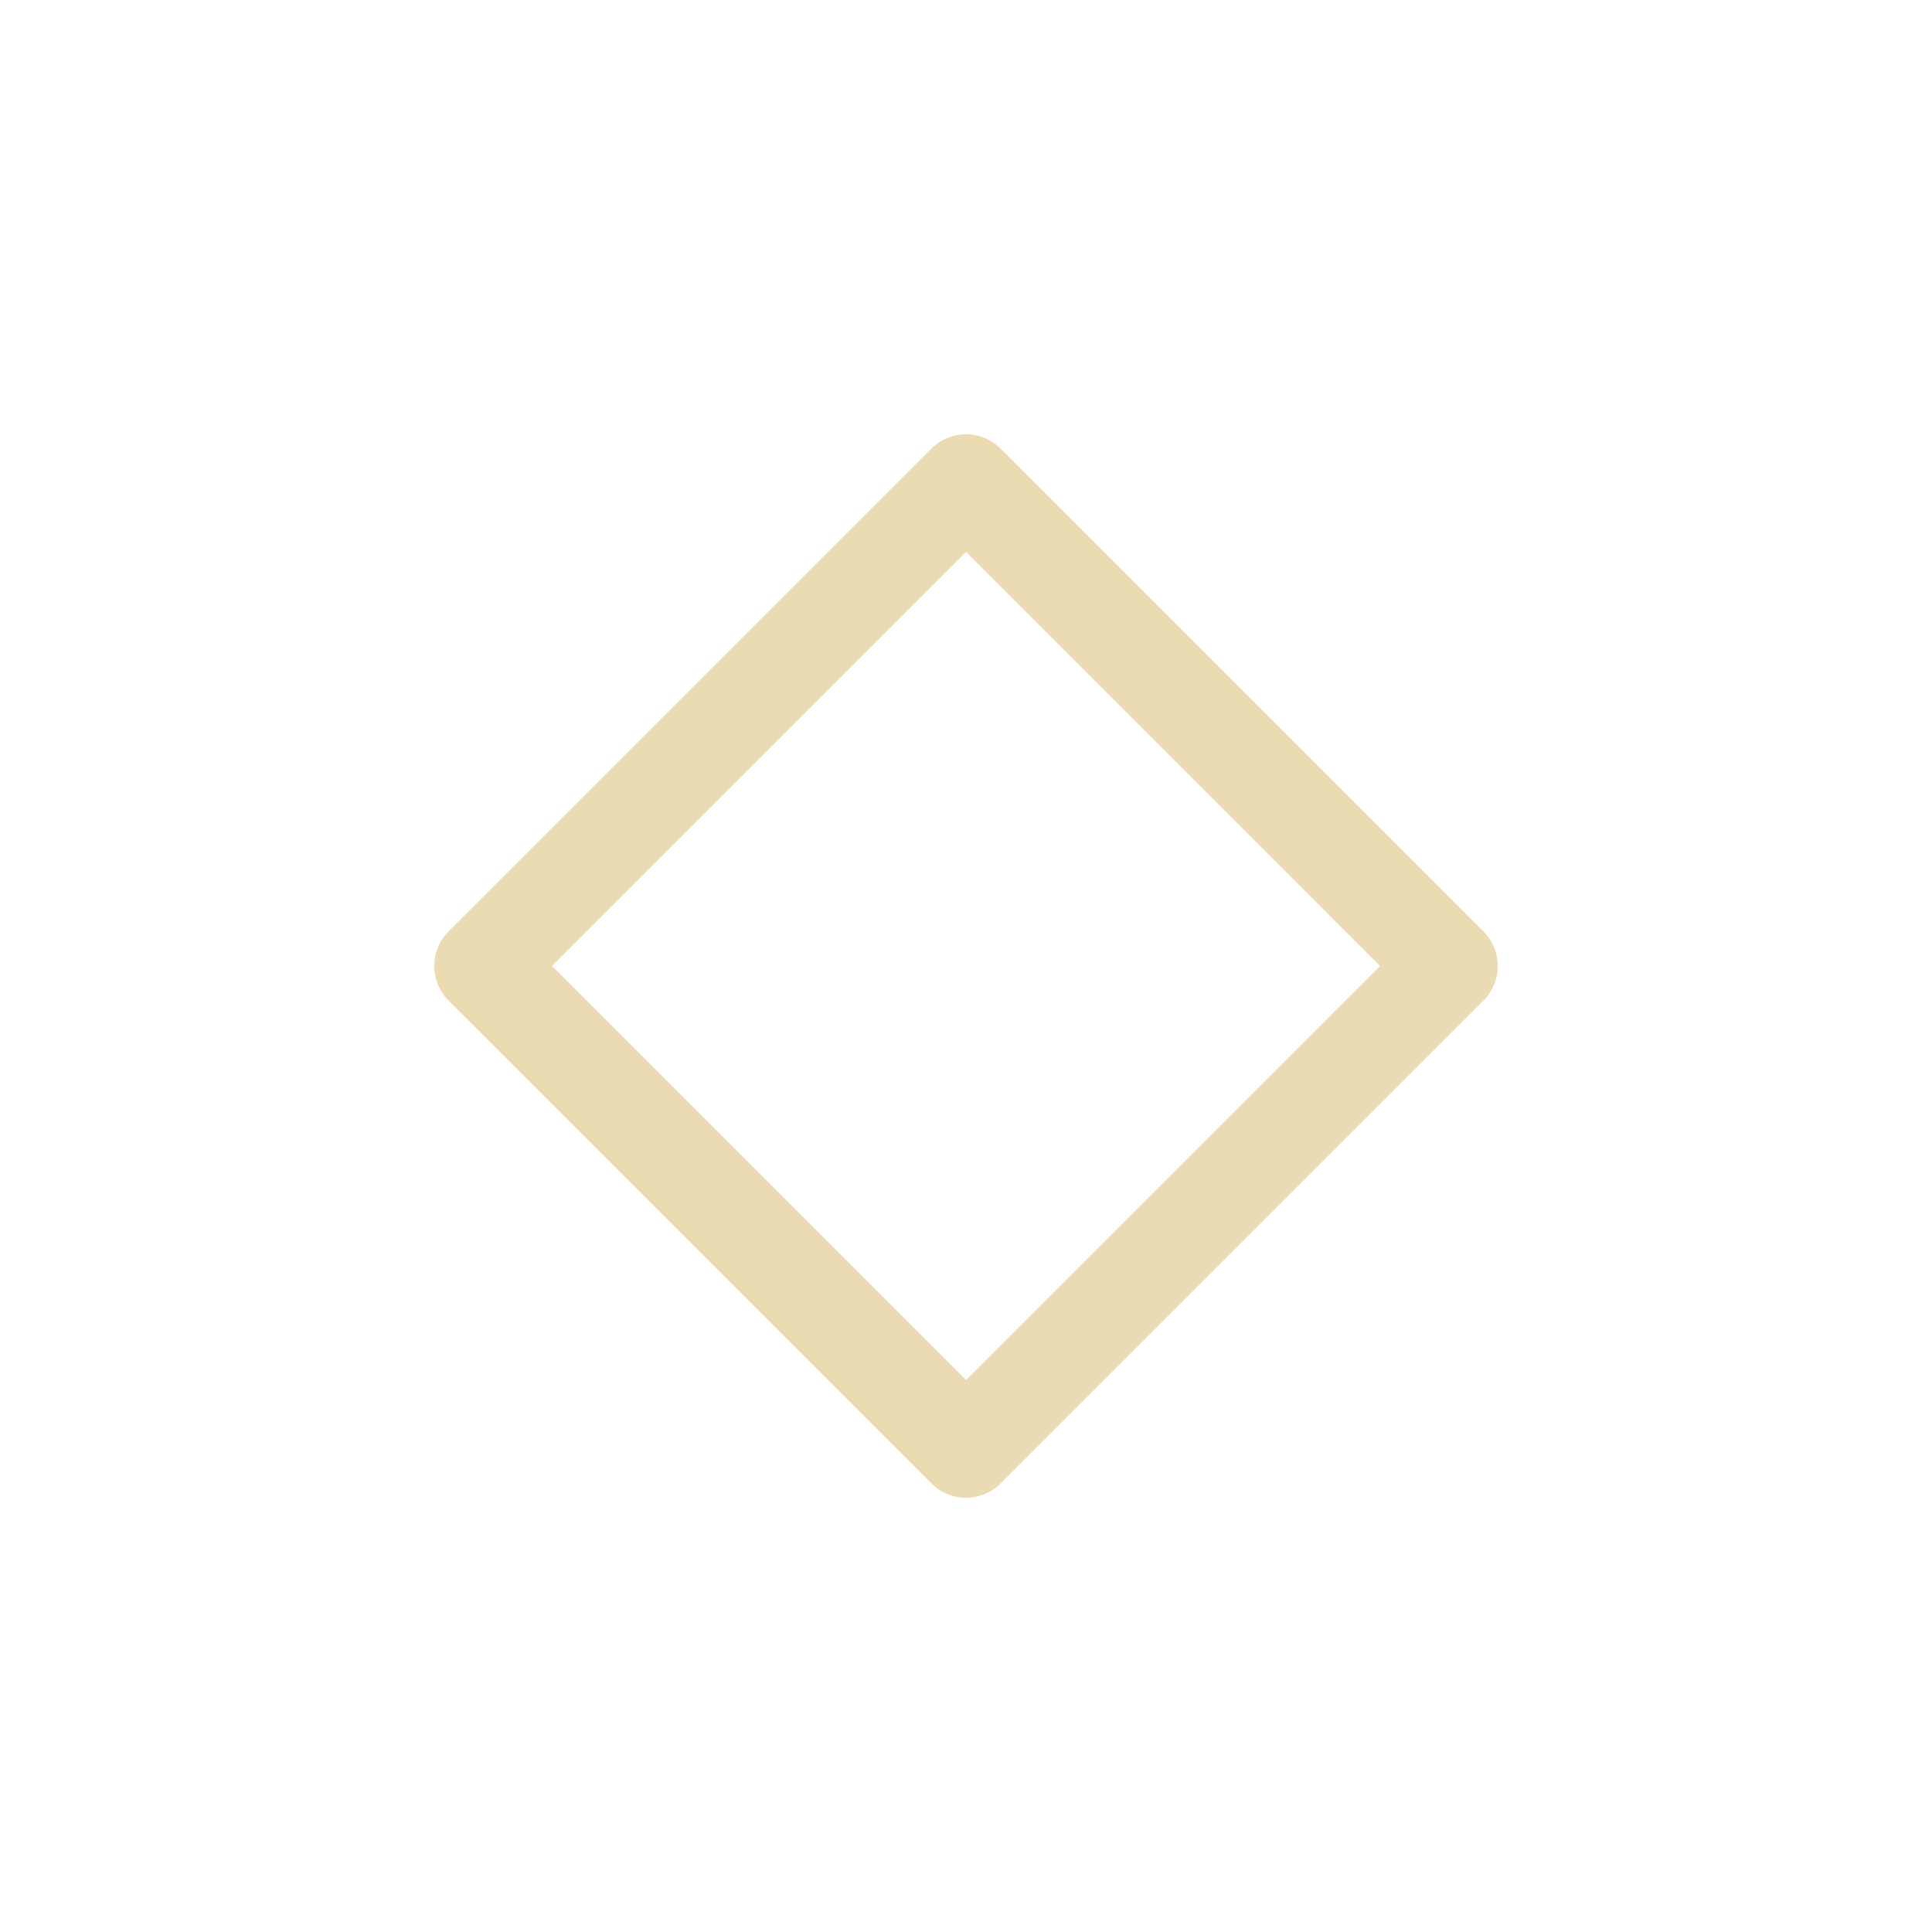
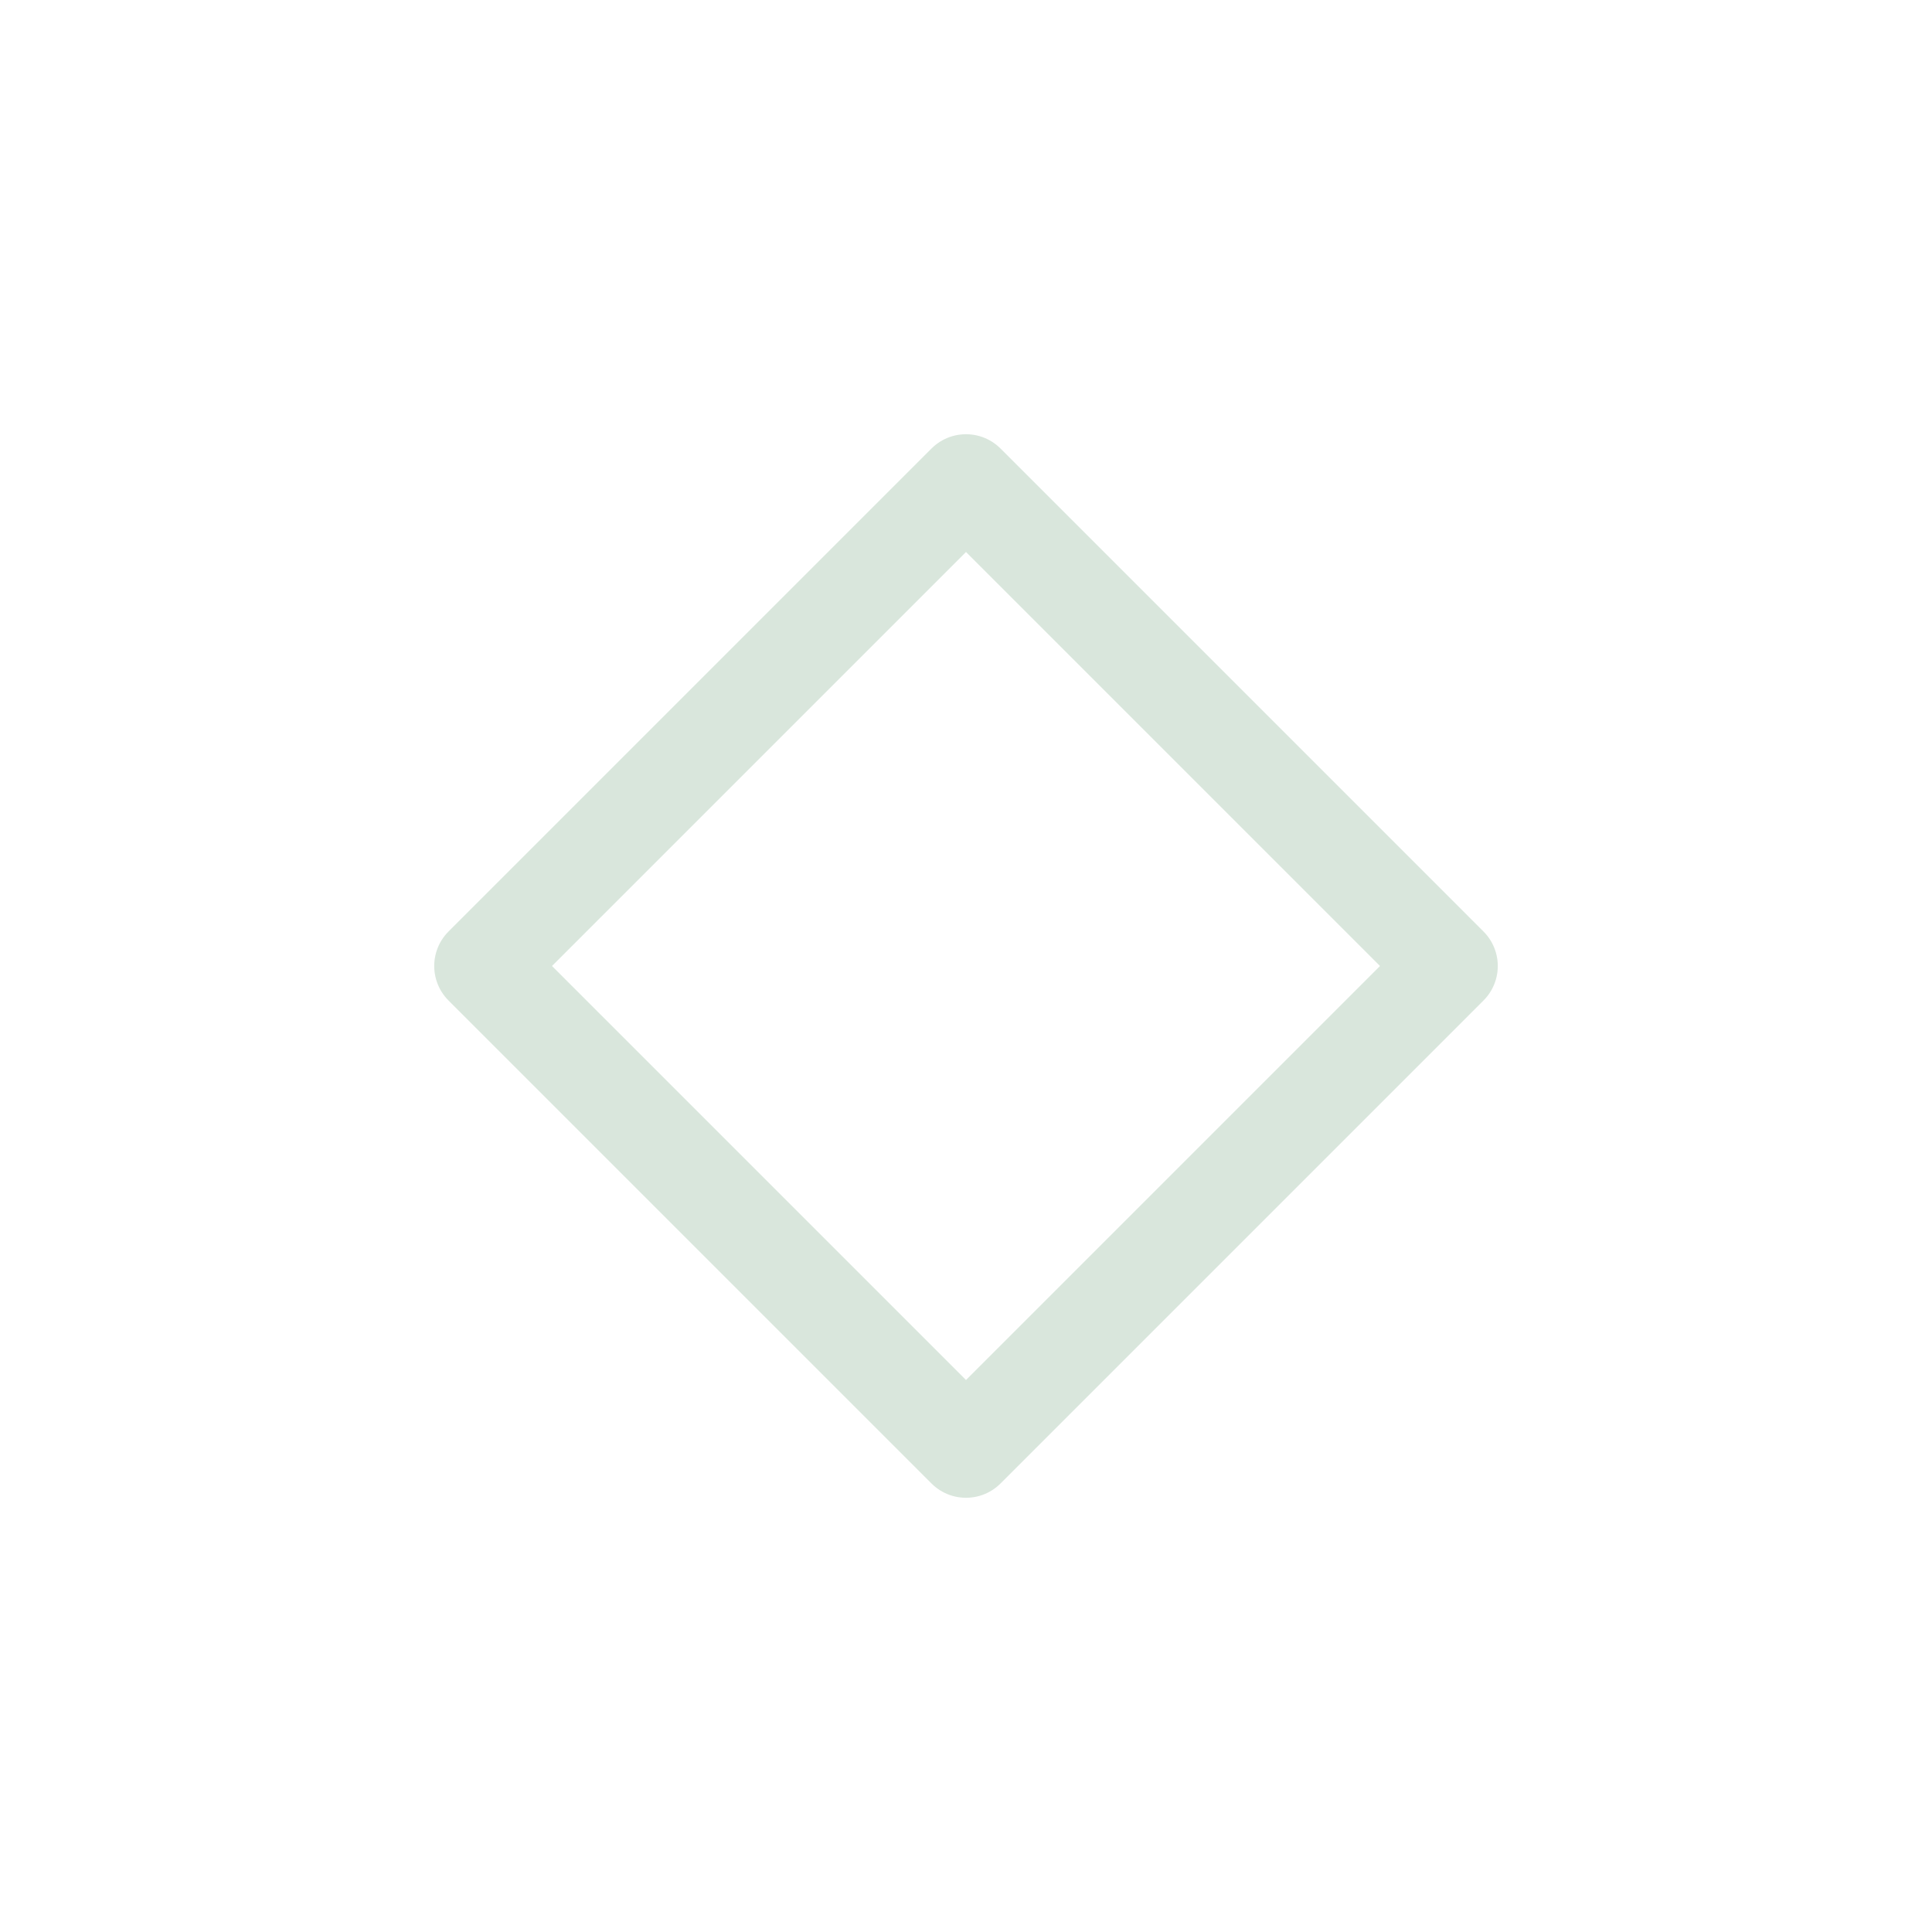
<svg xmlns="http://www.w3.org/2000/svg" viewBox="0 0 50 50" version="1.2" baseProfile="tiny">
  <defs>
</defs>
  <g fill="none" stroke="black" stroke-width="1" fill-rule="evenodd" stroke-linecap="square" stroke-linejoin="bevel">
-     <g fill="none" stroke="#ebdbb2" stroke-opacity="1" stroke-width="1.01" stroke-linecap="round" stroke-linejoin="round" transform="matrix(2.5,0,0,2.5,2.5,2.5)" font-family="Iosevka Term Curly" font-size="12" font-weight="500" font-style="normal">
+     <g fill="none" stroke="#d9e6dc" stroke-opacity="1" stroke-width="1.01" stroke-linecap="round" stroke-linejoin="round" transform="matrix(2.5,0,0,2.5,2.5,2.5)" font-family="Iosevka Term Curly" font-size="12" font-weight="500" font-style="normal">
      <path vector-effect="none" fill-rule="evenodd" d="M4,9 L9,4 L14,9 L9,14 L4,9" />
    </g>
    <g fill="none" stroke="#000000" stroke-opacity="1" stroke-width="1" stroke-linecap="square" stroke-linejoin="bevel" transform="matrix(1,0,0,1,0,0)" font-family="Iosevka Term Curly" font-size="12" font-weight="500" font-style="normal">
</g>
  </g>
</svg>
